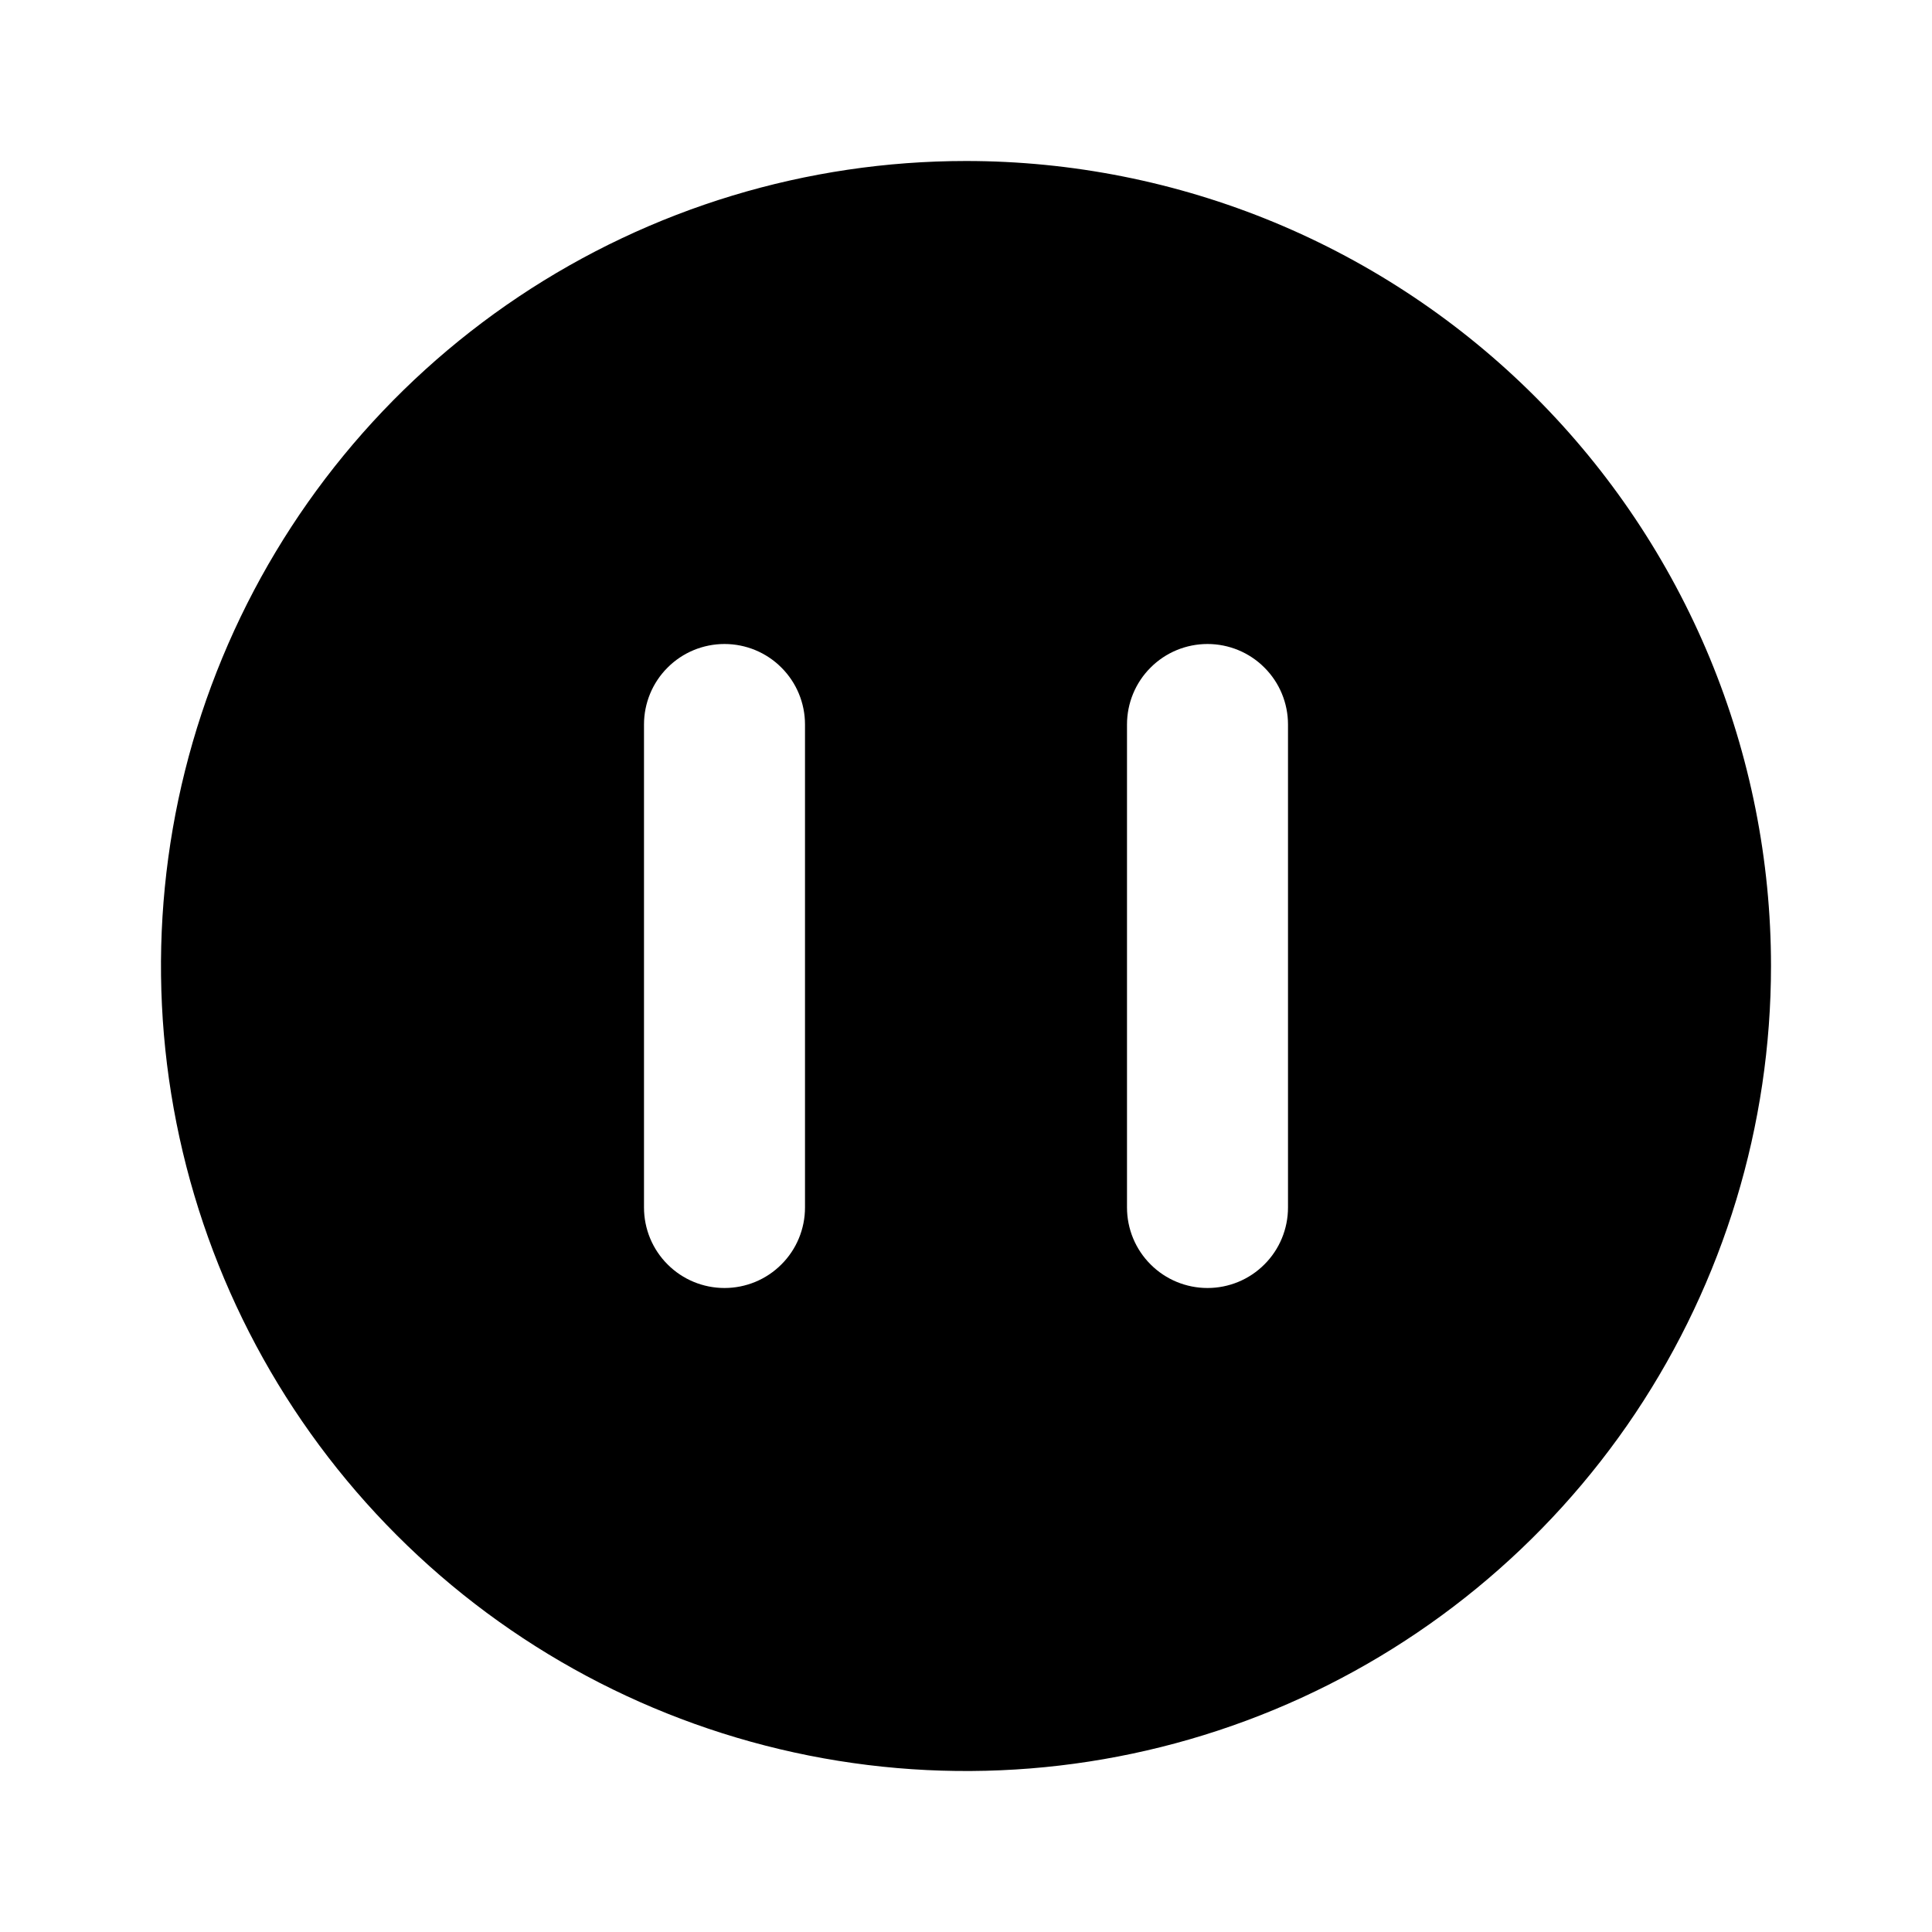
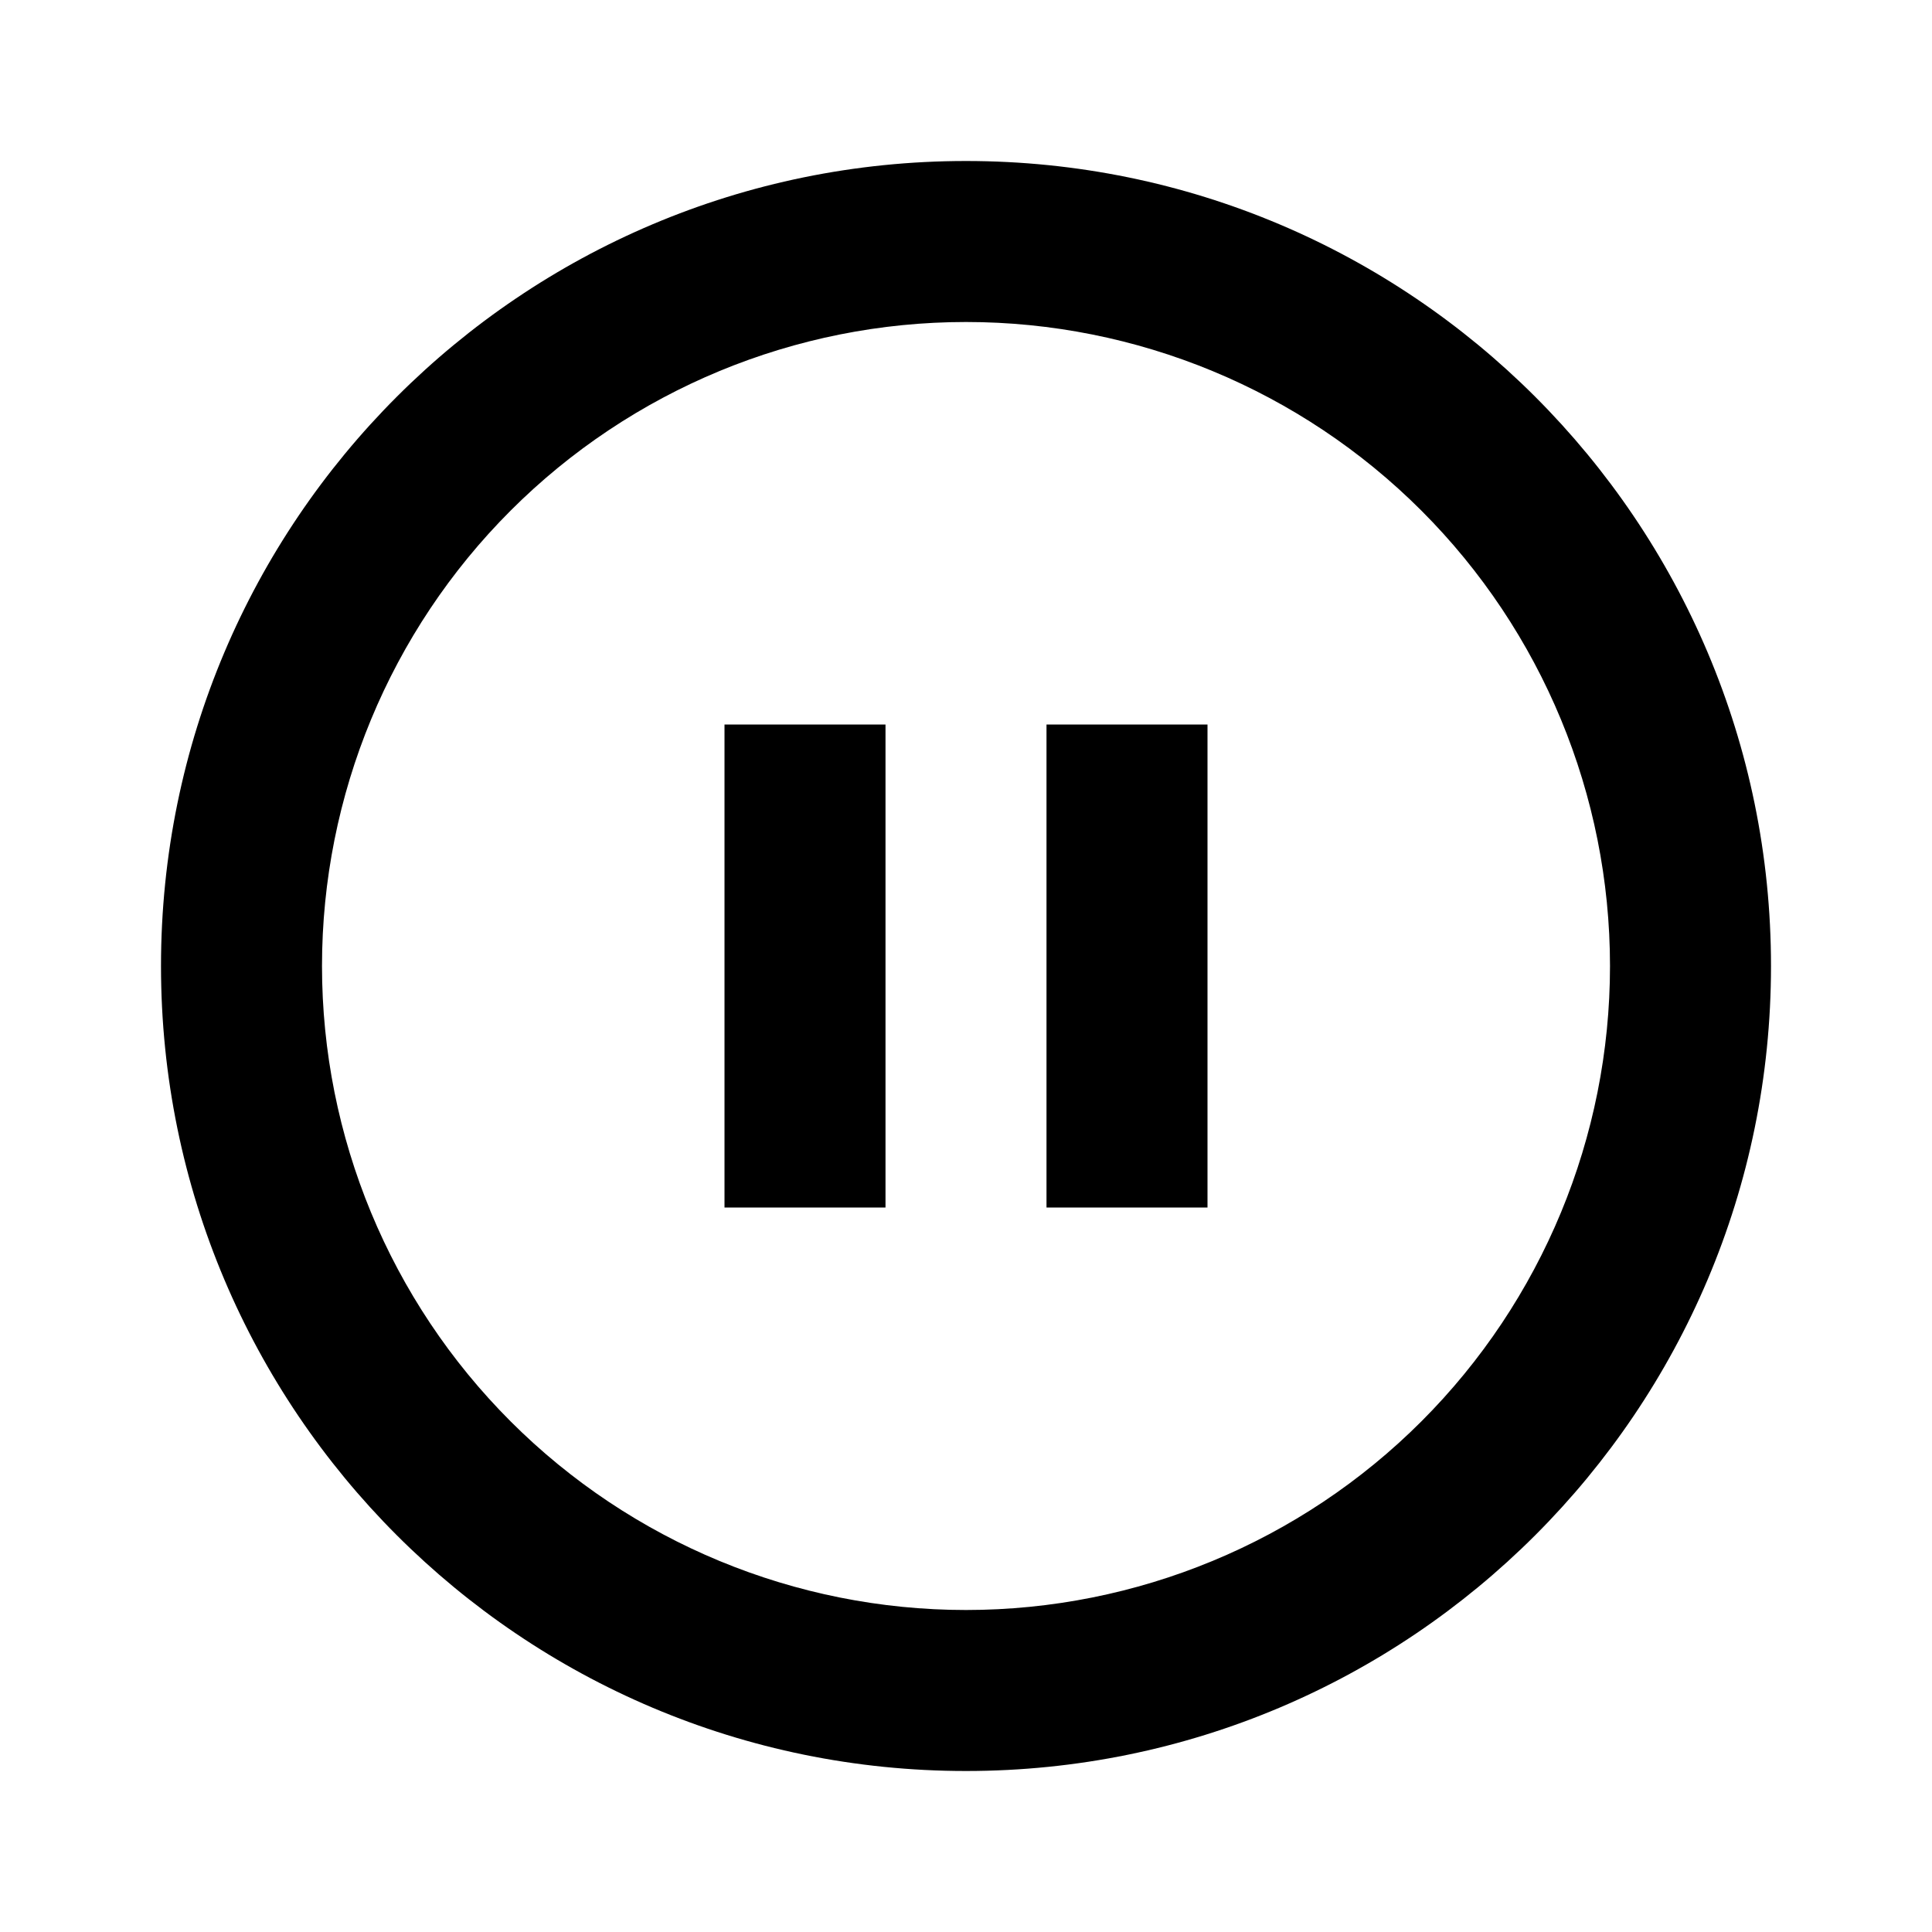
<svg xmlns="http://www.w3.org/2000/svg" width="24" height="24" viewBox="0 0 24 24" fill="none">
-   <path d="M12 2C10.022 2 8.089 2.586 6.444 3.685C4.8 4.784 3.518 6.346 2.761 8.173C2.004 10 1.806 12.011 2.192 13.951C2.578 15.891 3.53 17.672 4.929 19.071C6.327 20.47 8.109 21.422 10.049 21.808C11.989 22.194 14 21.996 15.827 21.239C17.654 20.482 19.216 19.2 20.315 17.556C21.413 15.911 22 13.978 22 12C22 10.687 21.741 9.386 21.239 8.173C20.736 6.96 20 5.858 19.071 4.929C18.142 4 17.04 3.264 15.827 2.761C14.614 2.259 13.313 2 12 2V2ZM10 15C10 15.265 9.895 15.52 9.707 15.707C9.52 15.895 9.265 16 9 16C8.735 16 8.48 15.895 8.293 15.707C8.105 15.52 8 15.265 8 15V9C8 8.735 8.105 8.48 8.293 8.293C8.48 8.105 8.735 8 9 8C9.265 8 9.52 8.105 9.707 8.293C9.895 8.48 10 8.735 10 9V15ZM16 15C16 15.265 15.895 15.52 15.707 15.707C15.52 15.895 15.265 16 15 16C14.735 16 14.48 15.895 14.293 15.707C14.105 15.52 14 15.265 14 15V9C14 8.735 14.105 8.48 14.293 8.293C14.48 8.105 14.735 8 15 8C15.265 8 15.52 8.105 15.707 8.293C15.895 8.48 16 8.735 16 9V15Z" fill="black" />
+   <path d="M12 22C6.477 22 2 17.523 2 12C2 6.477 6.477 2 12 2C17.523 2 22 6.477 22 12C22 17.523 17.523 22 12 22ZM12 20C14.122 20 16.157 19.157 17.657 17.657C19.157 16.157 20 14.122 20 12C20 9.878 19.157 7.843 17.657 6.343C16.157 4.843 14.122 4 12 4C9.878 4 7.843 4.843 6.343 6.343C4.843 7.843 4 9.878 4 12C4 14.122 4.843 16.157 6.343 17.657C7.843 19.157 9.878 20 12 20ZM9 9H11V15H9V9ZM13 9H15V15H13V9Z" fill="black" />
</svg>
